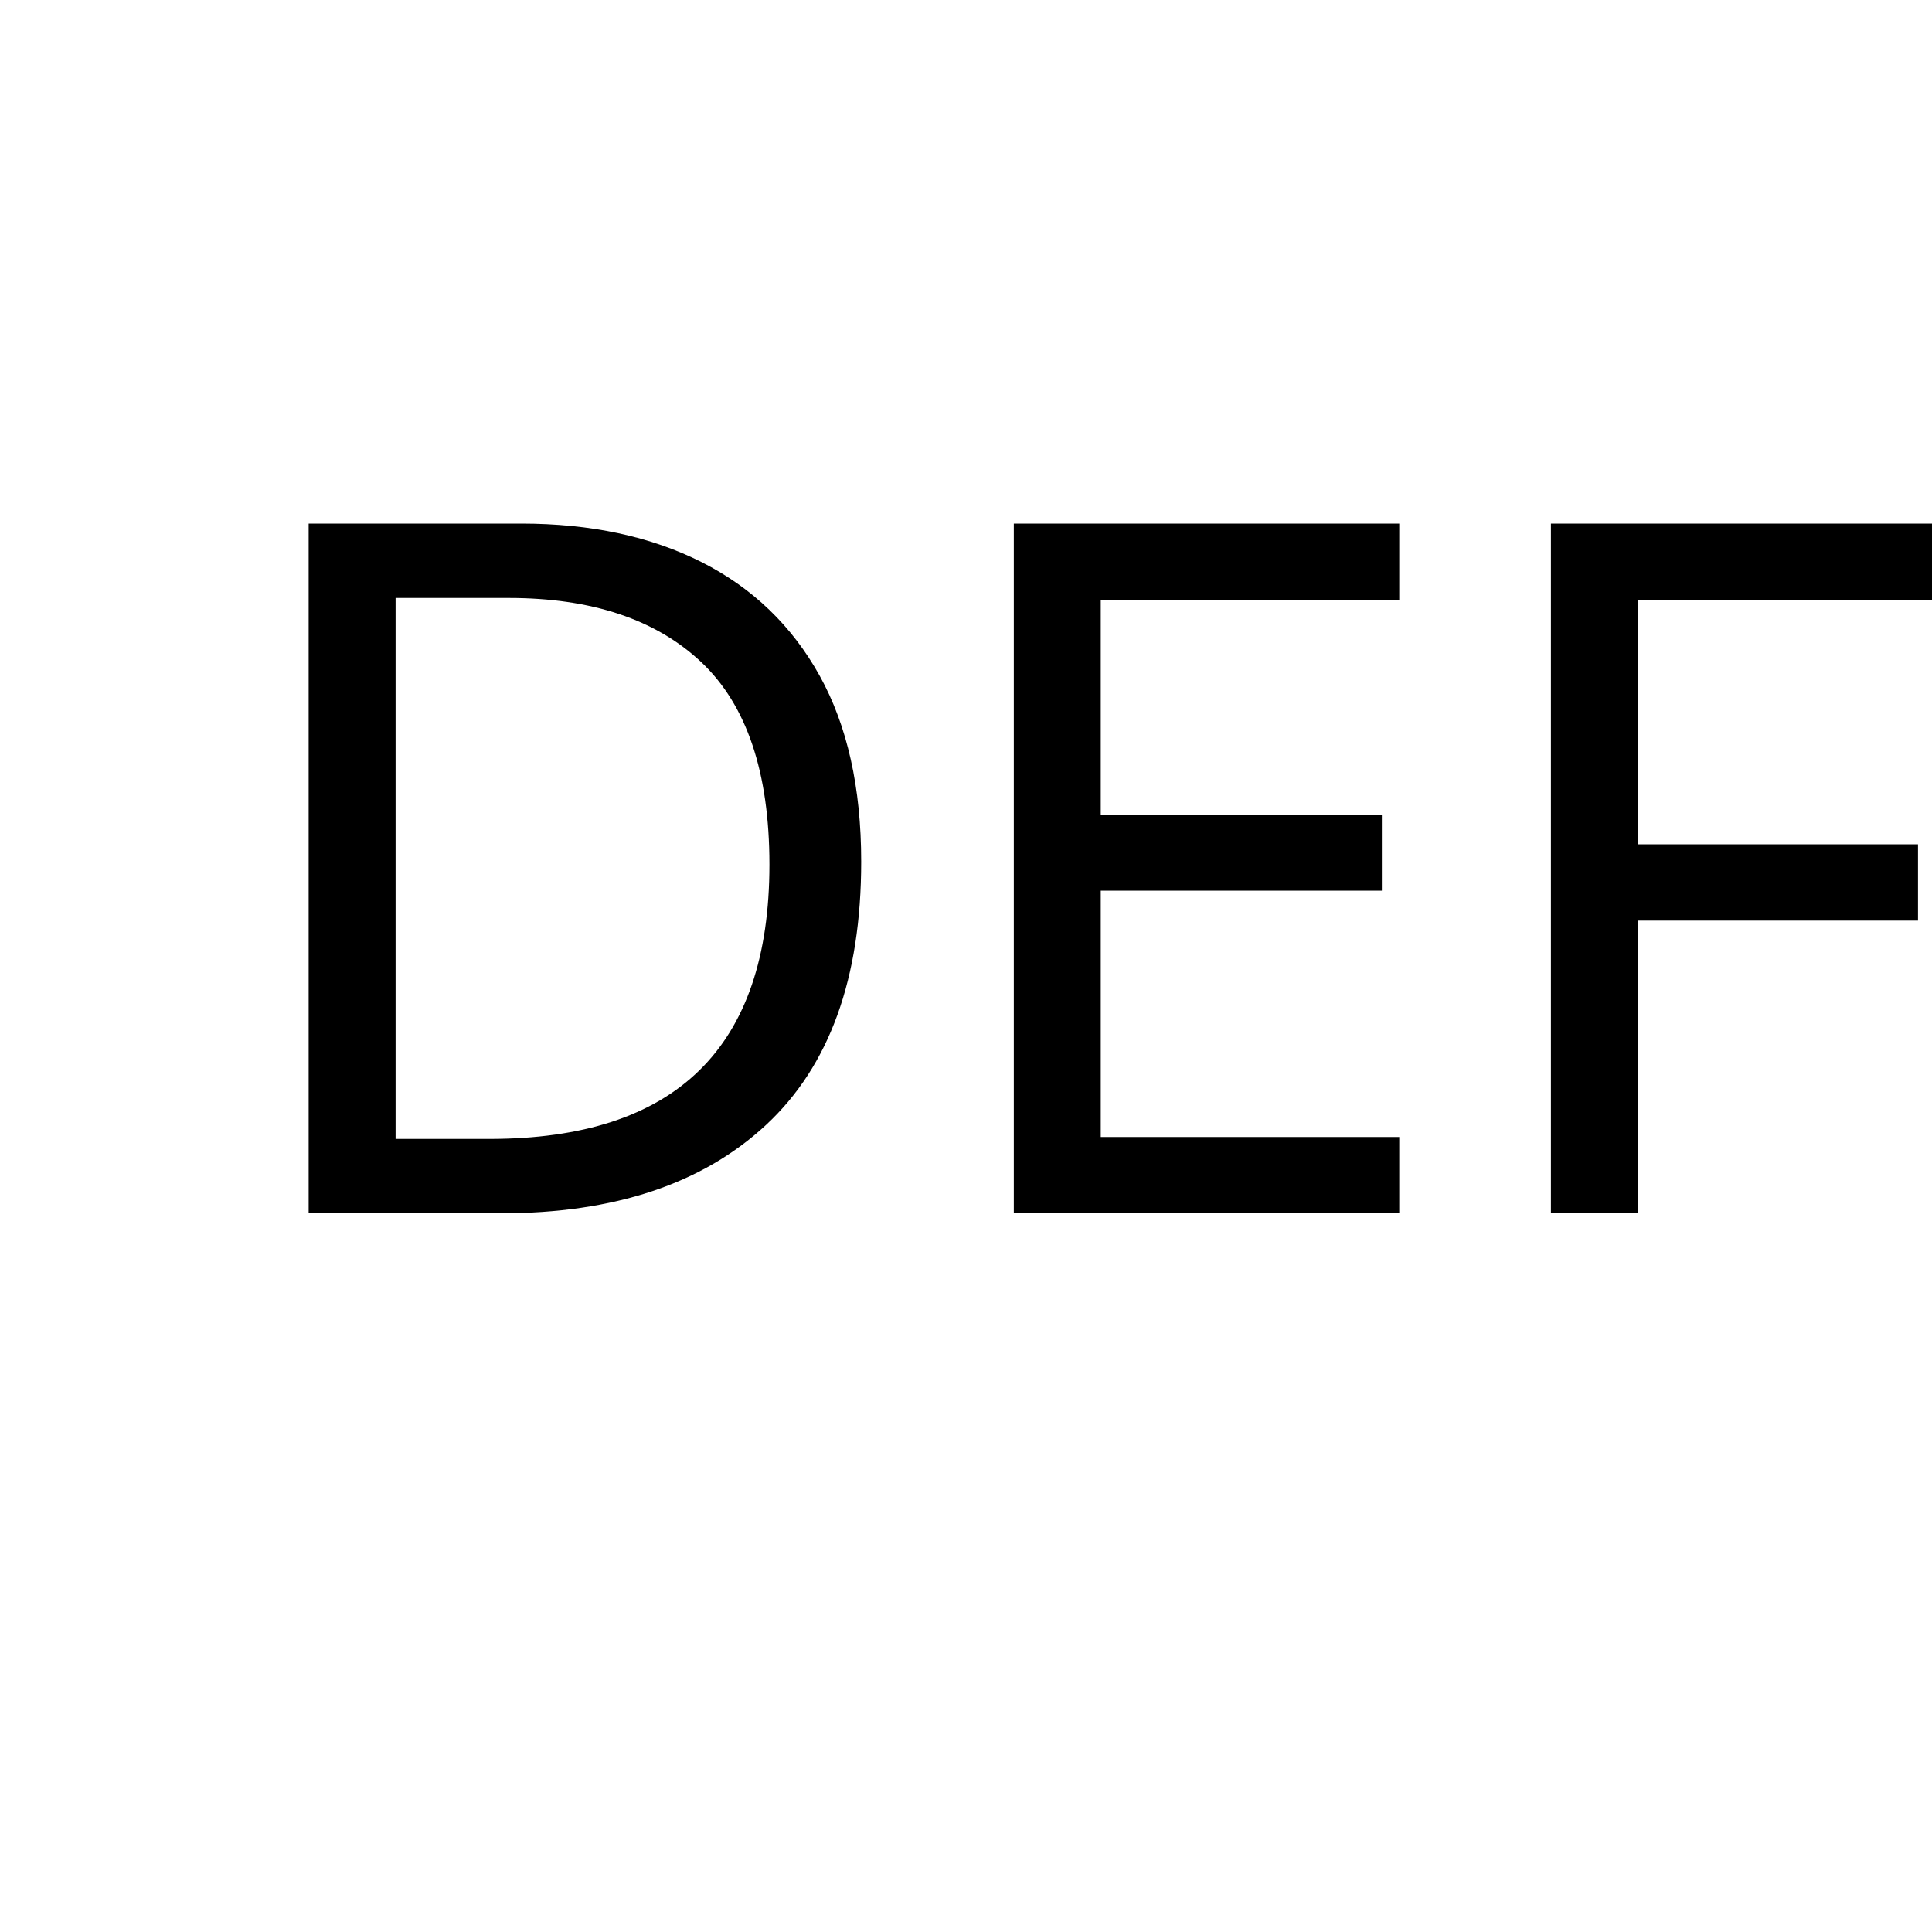
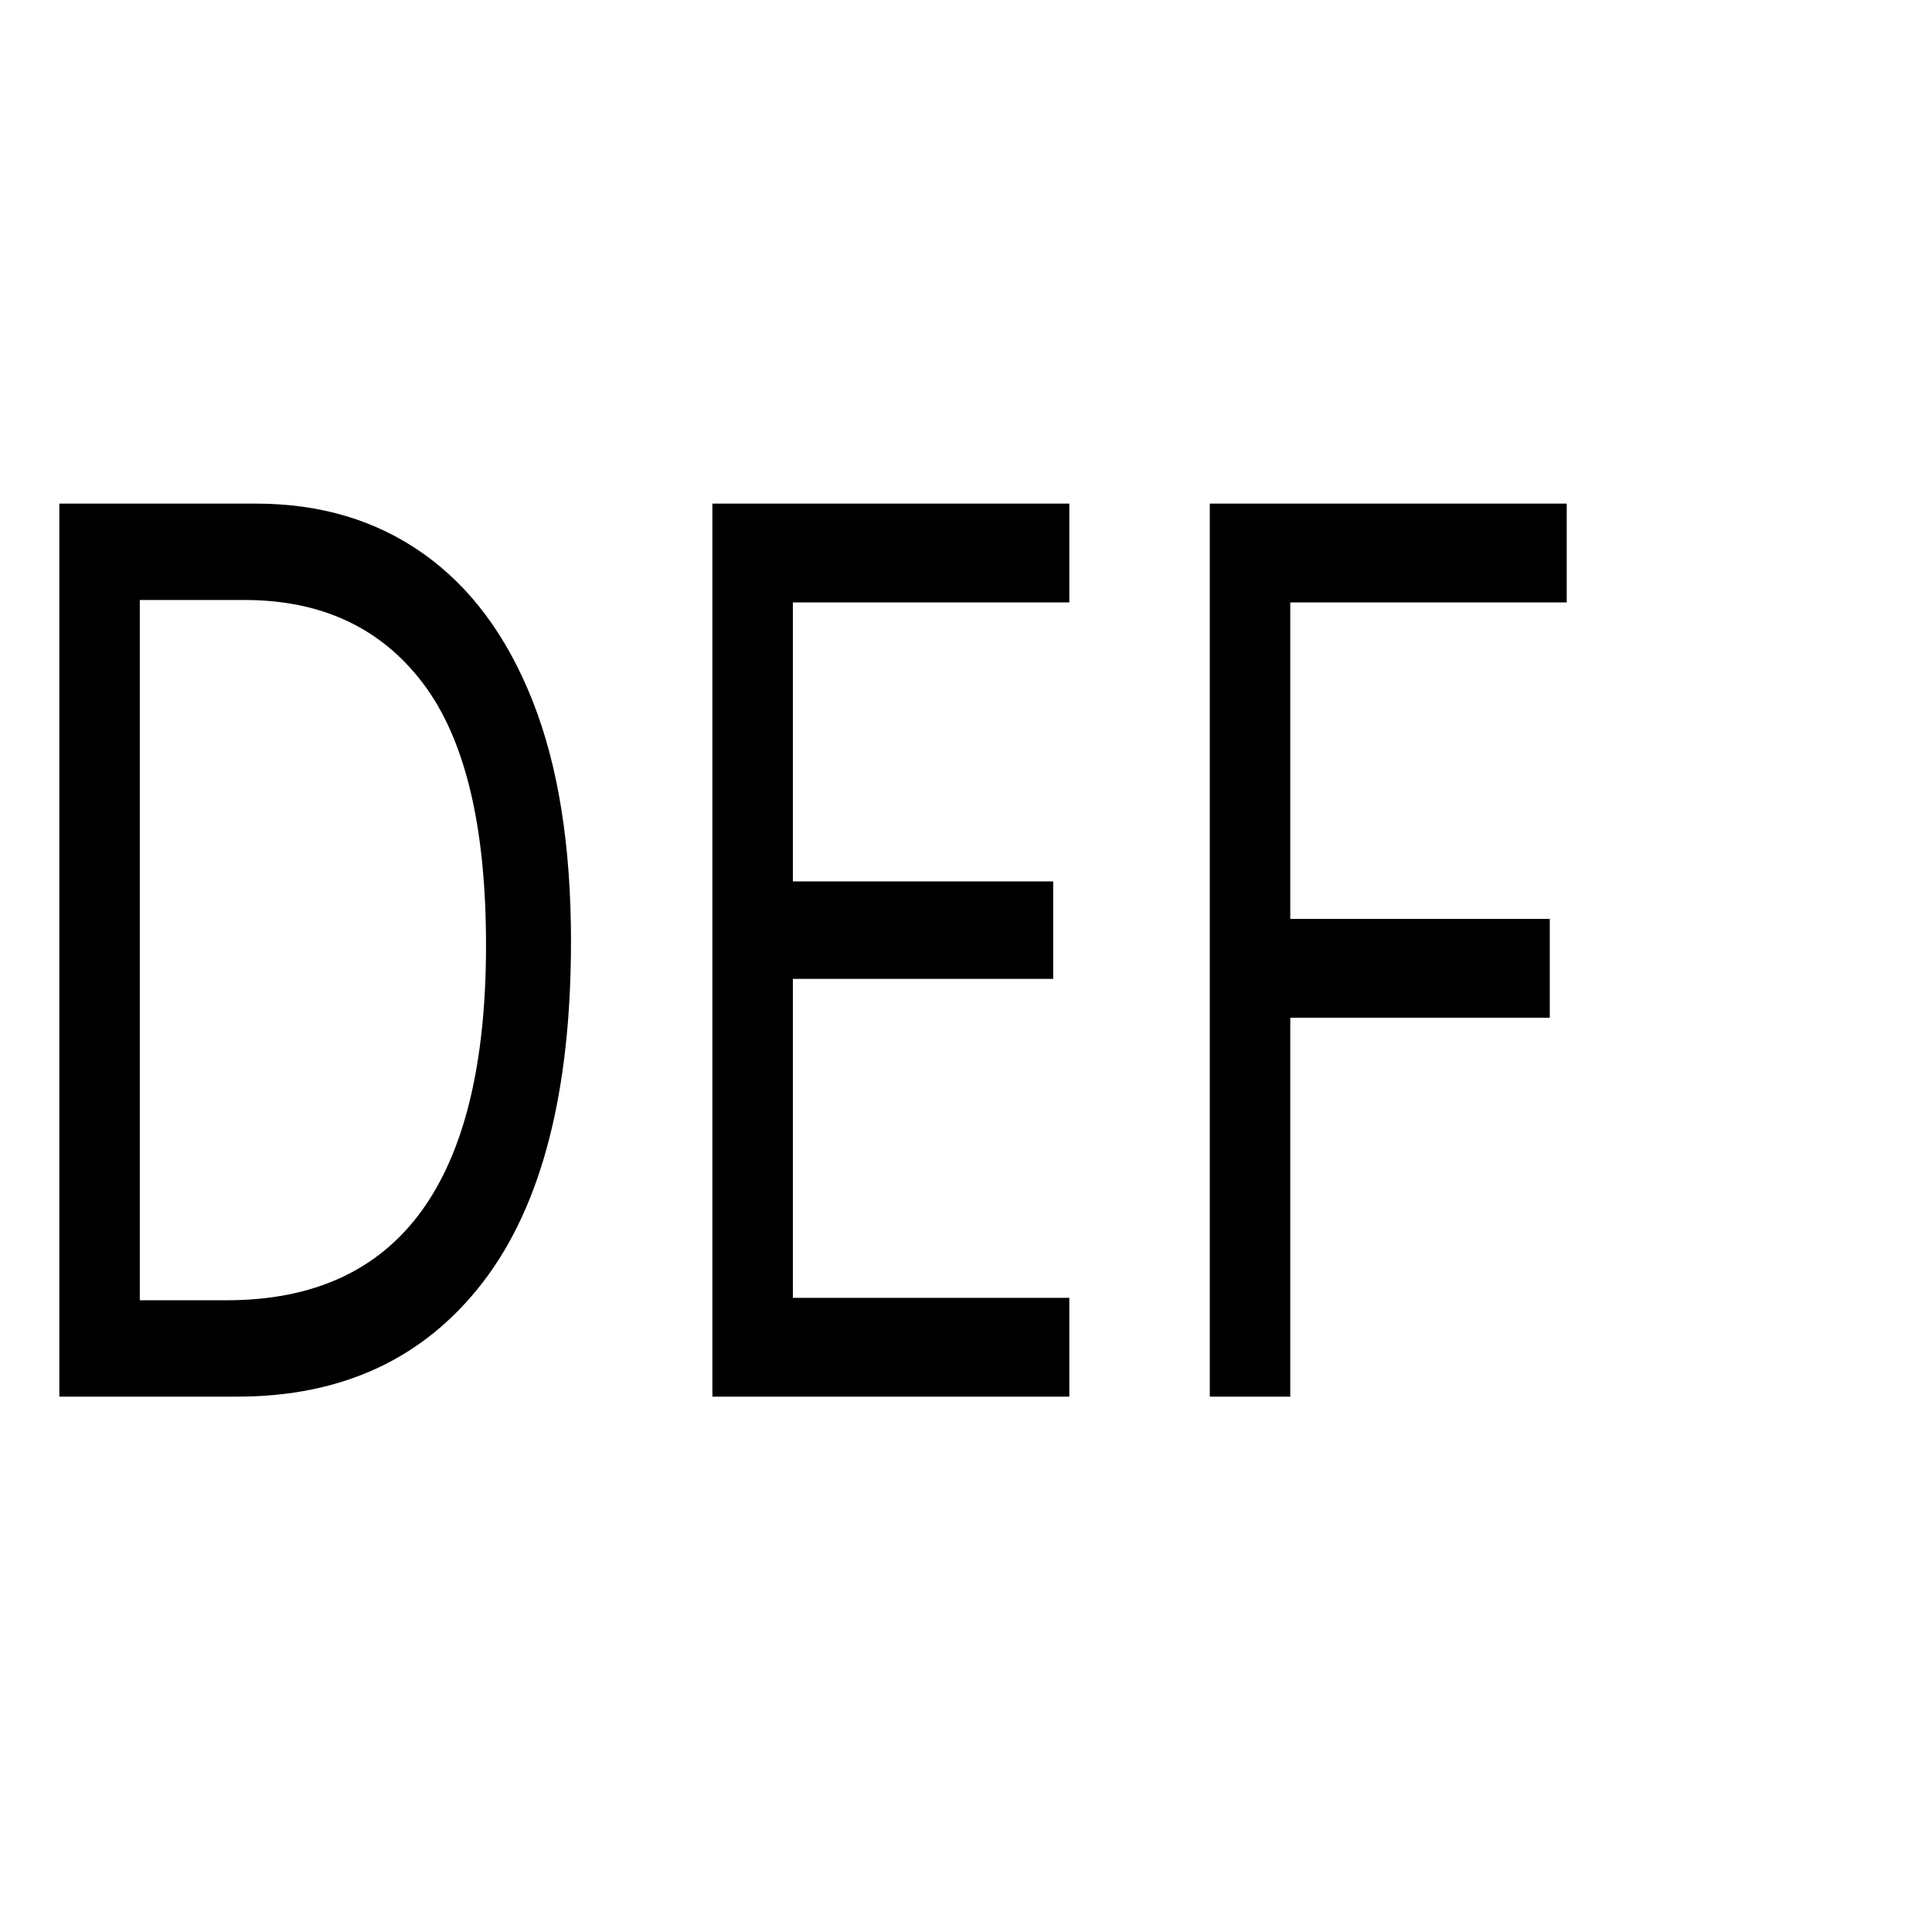
<svg xmlns="http://www.w3.org/2000/svg" version="1.1" id="Layer_1" x="0px" y="0px" viewBox="0 0 250 250" style="enable-background:new 0 0 250 250;" xml:space="preserve">
-   <style type="text/css">
- 	.st0{font-family:'HelveticaNeue-CondensedBlack';}
+   <defs id="defs9" />
+   <style type="text/css" id="style3">
+ 	.st0{font-family:"Arial Black", "Arial Bold", Gadget, sans-serif;}
	.st1{font-size:125px;}
</style>
-   <text transform="matrix(1 0 0 1 27.814 157)" class="st0 st1">DEF</text>
+   <text class="st0 st1" id="text5" x="-4.205" y="152.853" style="font-size:136.87px;font-family:'Arial Black', 'Arial Bold', Gadget, sans-serif" transform="scale(0.8457751,1.182348)">DEF</text>
</svg>
